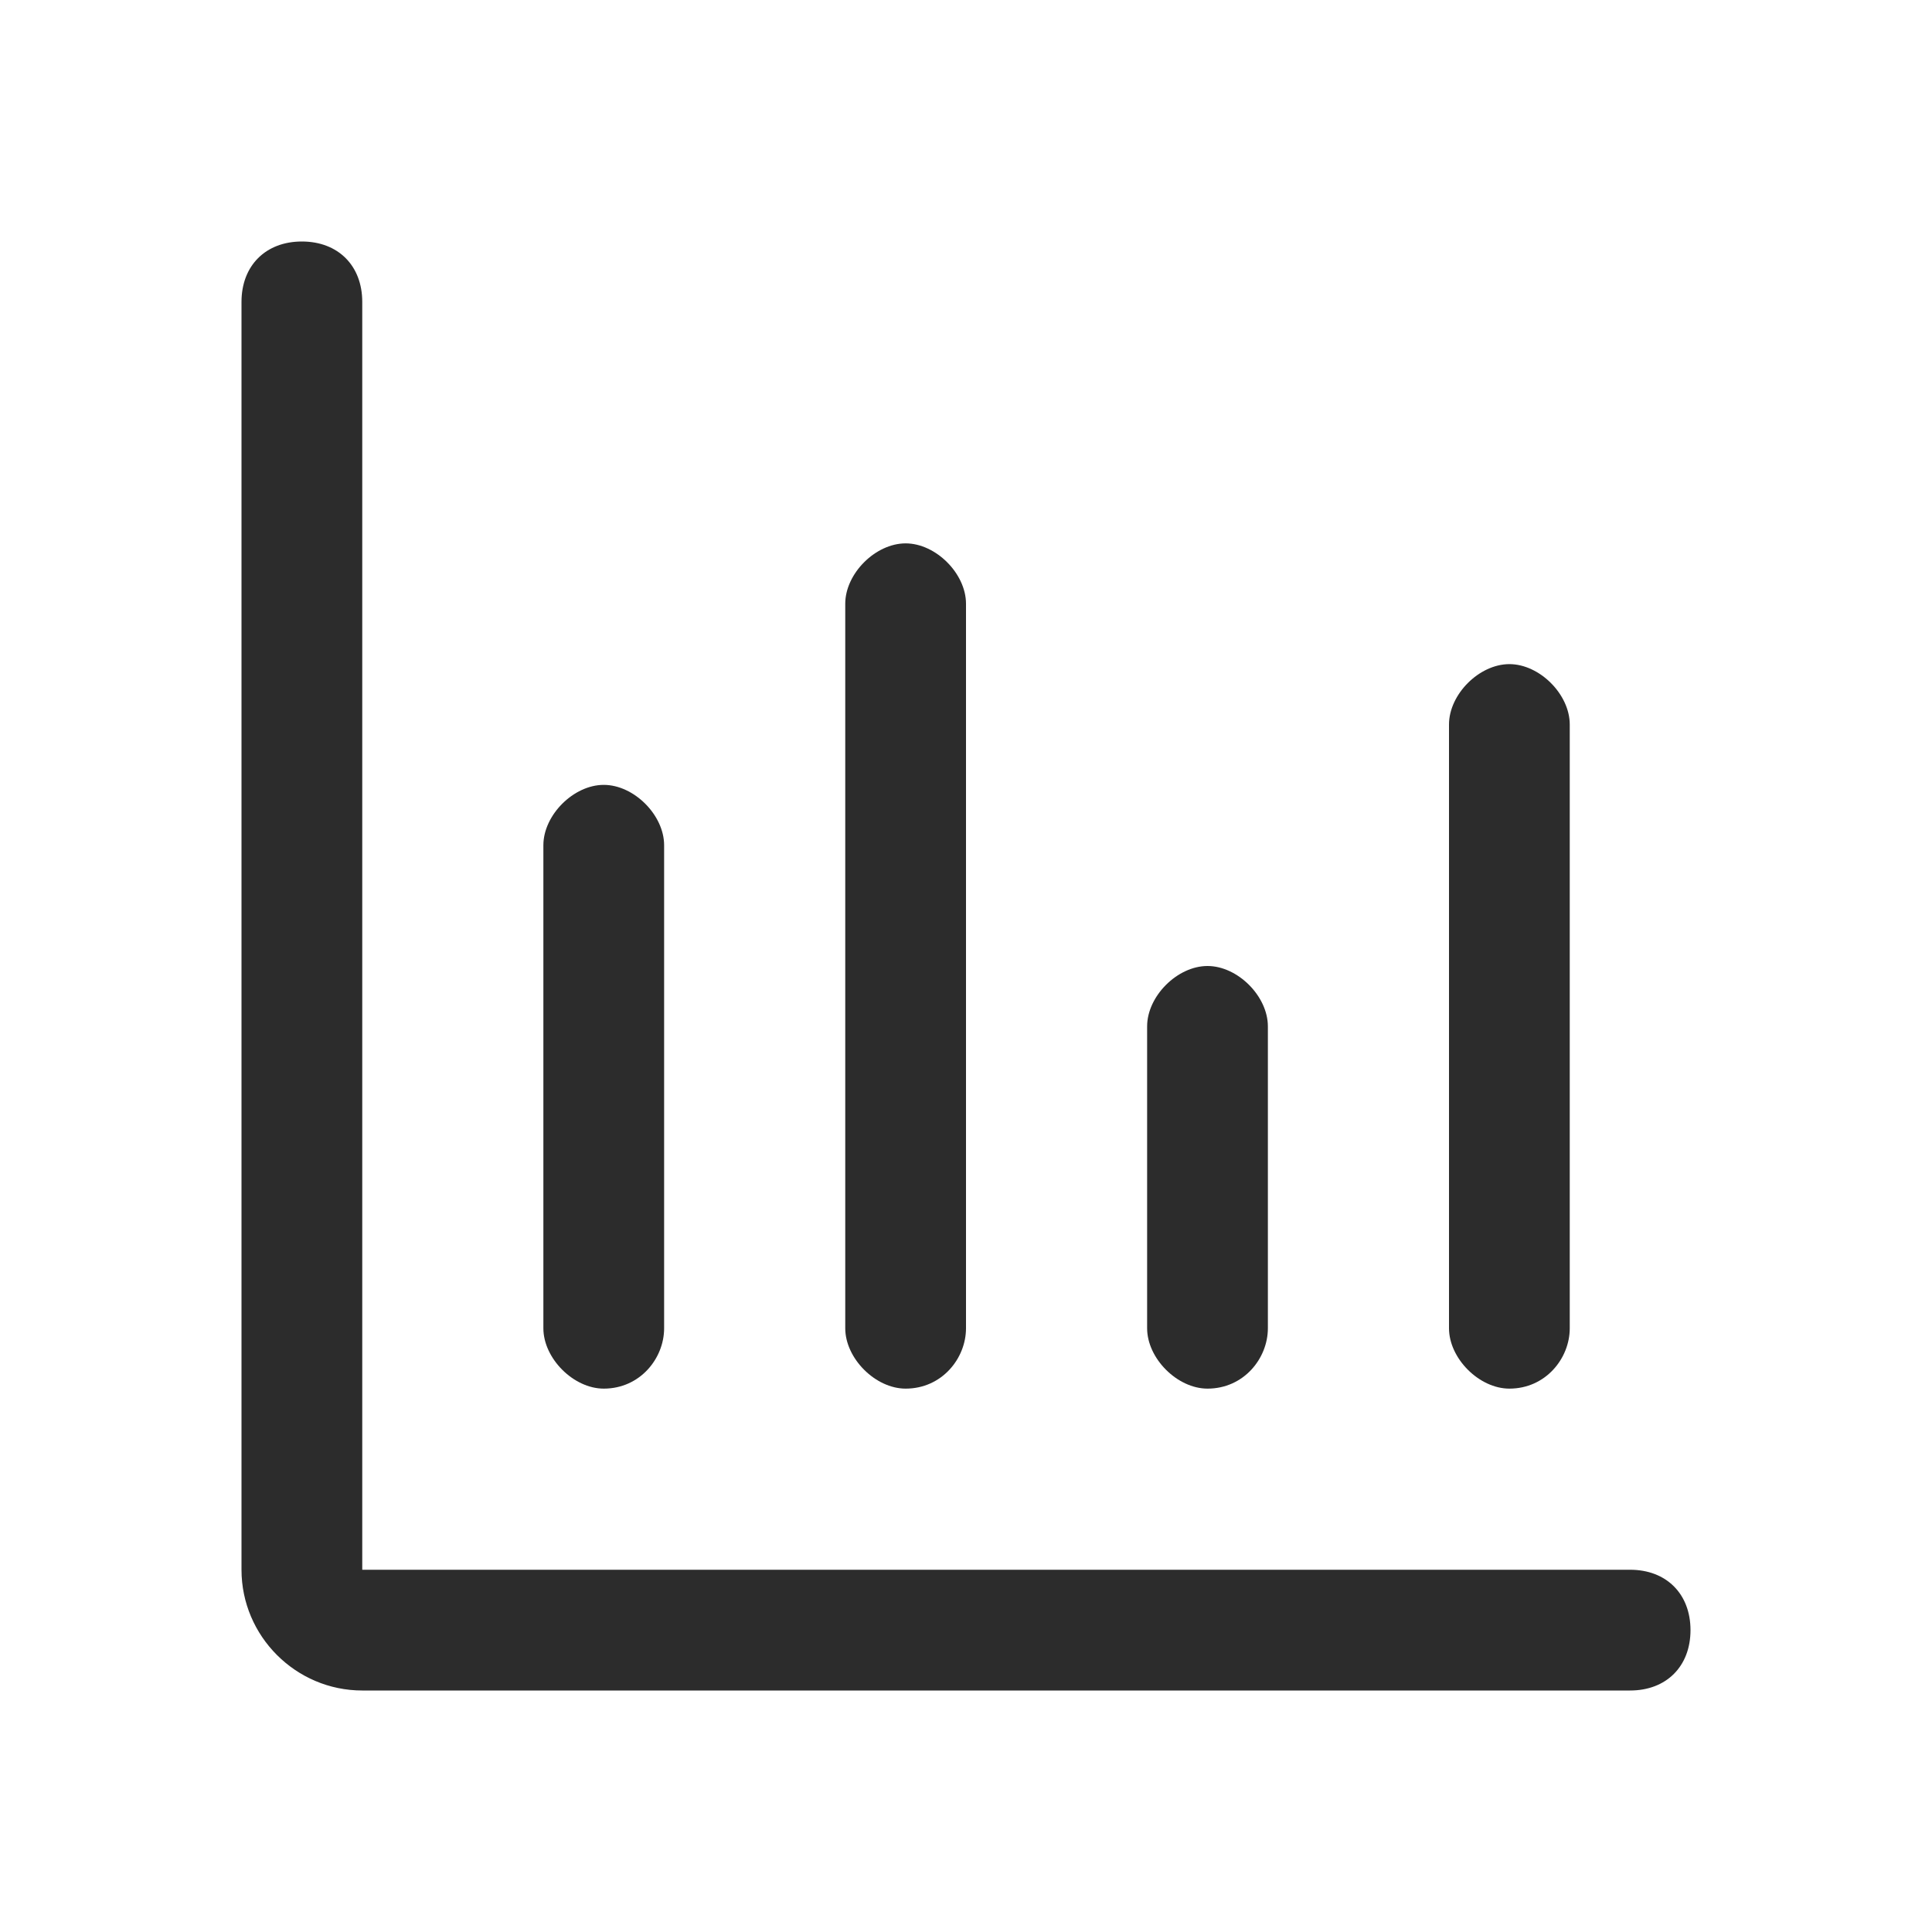
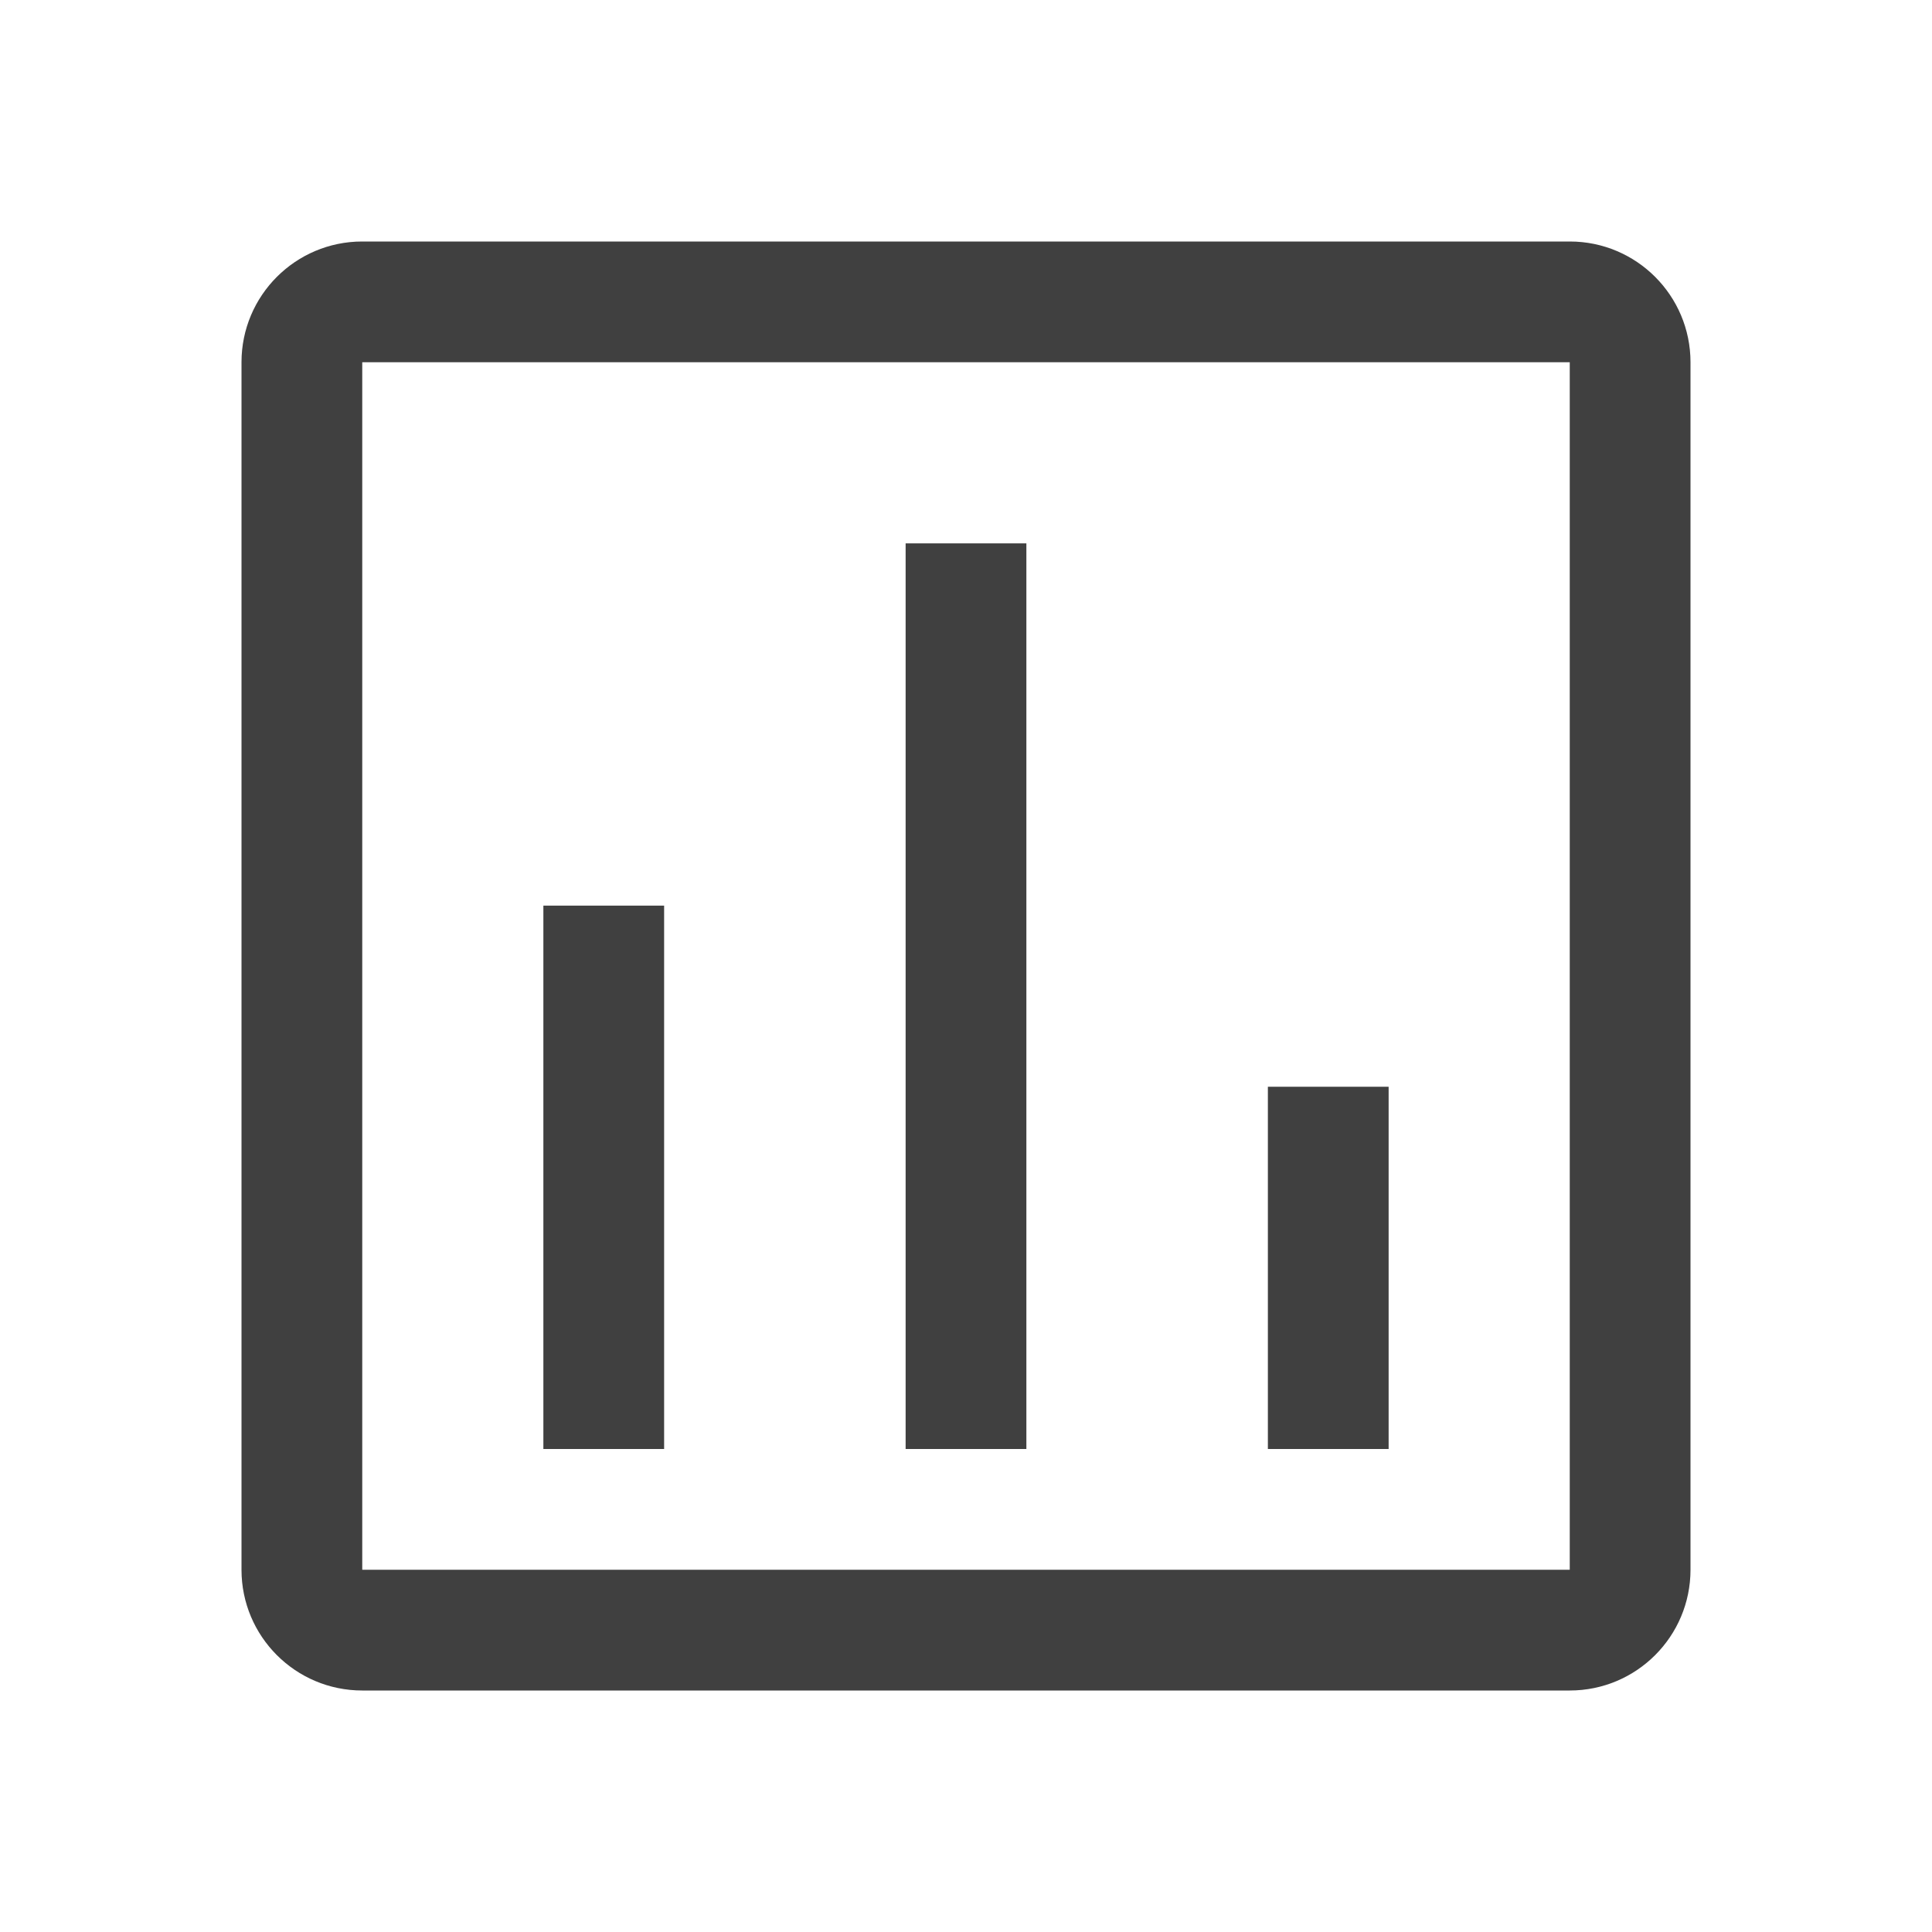
- <svg xmlns="http://www.w3.org/2000/svg" t="1716682132995" class="icon" viewBox="0 0 1024 1024" version="1.1" p-id="18183" width="32" height="32">
-   <path d="M864 832H192V160c0-19.2-12.8-32-32-32s-32 12.8-32 32v672c0 35.2 28.8 64 64 64h672c19.2 0 32-12.8 32-32s-12.8-32-32-32z" p-id="18184" fill="#2c2c2c" />
-   <path d="M320 416c-16 0-32 16-32 32v256c0 16 16 32 32 32 19.2 0 32-16 32-32v-256c0-16-16-32-32-32zM480 288c-16 0-32 16-32 32v384c0 16 16 32 32 32 19.2 0 32-16 32-32V320c0-16-16-32-32-32zM640 512c-16 0-32 16-32 32v160c0 16 16 32 32 32 19.2 0 32-16 32-32v-160c0-16-16-32-32-32zM800 352c-16 0-32 16-32 32v320c0 16 16 32 32 32 19.2 0 32-16 32-32V384c0-16-16-32-32-32z" p-id="18185" fill="#2c2c2c" />
+ <svg xmlns="http://www.w3.org/2000/svg" t="1716719225599" class="icon" viewBox="0 0 1024 1024" version="1.1" p-id="137027" width="32" height="32">
+   <path d="M288 768V480h64V768h-64zM480 288V768h64V288h-64zM672 768V576h64v192h-64z" fill="#2c2c2c" fill-opacity=".9" p-id="137028" />
+   <path d="M128 192a64 64 0 0 1 64-64h640a64 64 0 0 1 64 64v640a64 64 0 0 1-64 64H192a64 64 0 0 1-64-64V192z m64 0v640h640V192H192z" fill="#2c2c2c" fill-opacity=".9" p-id="137029" />
</svg>
